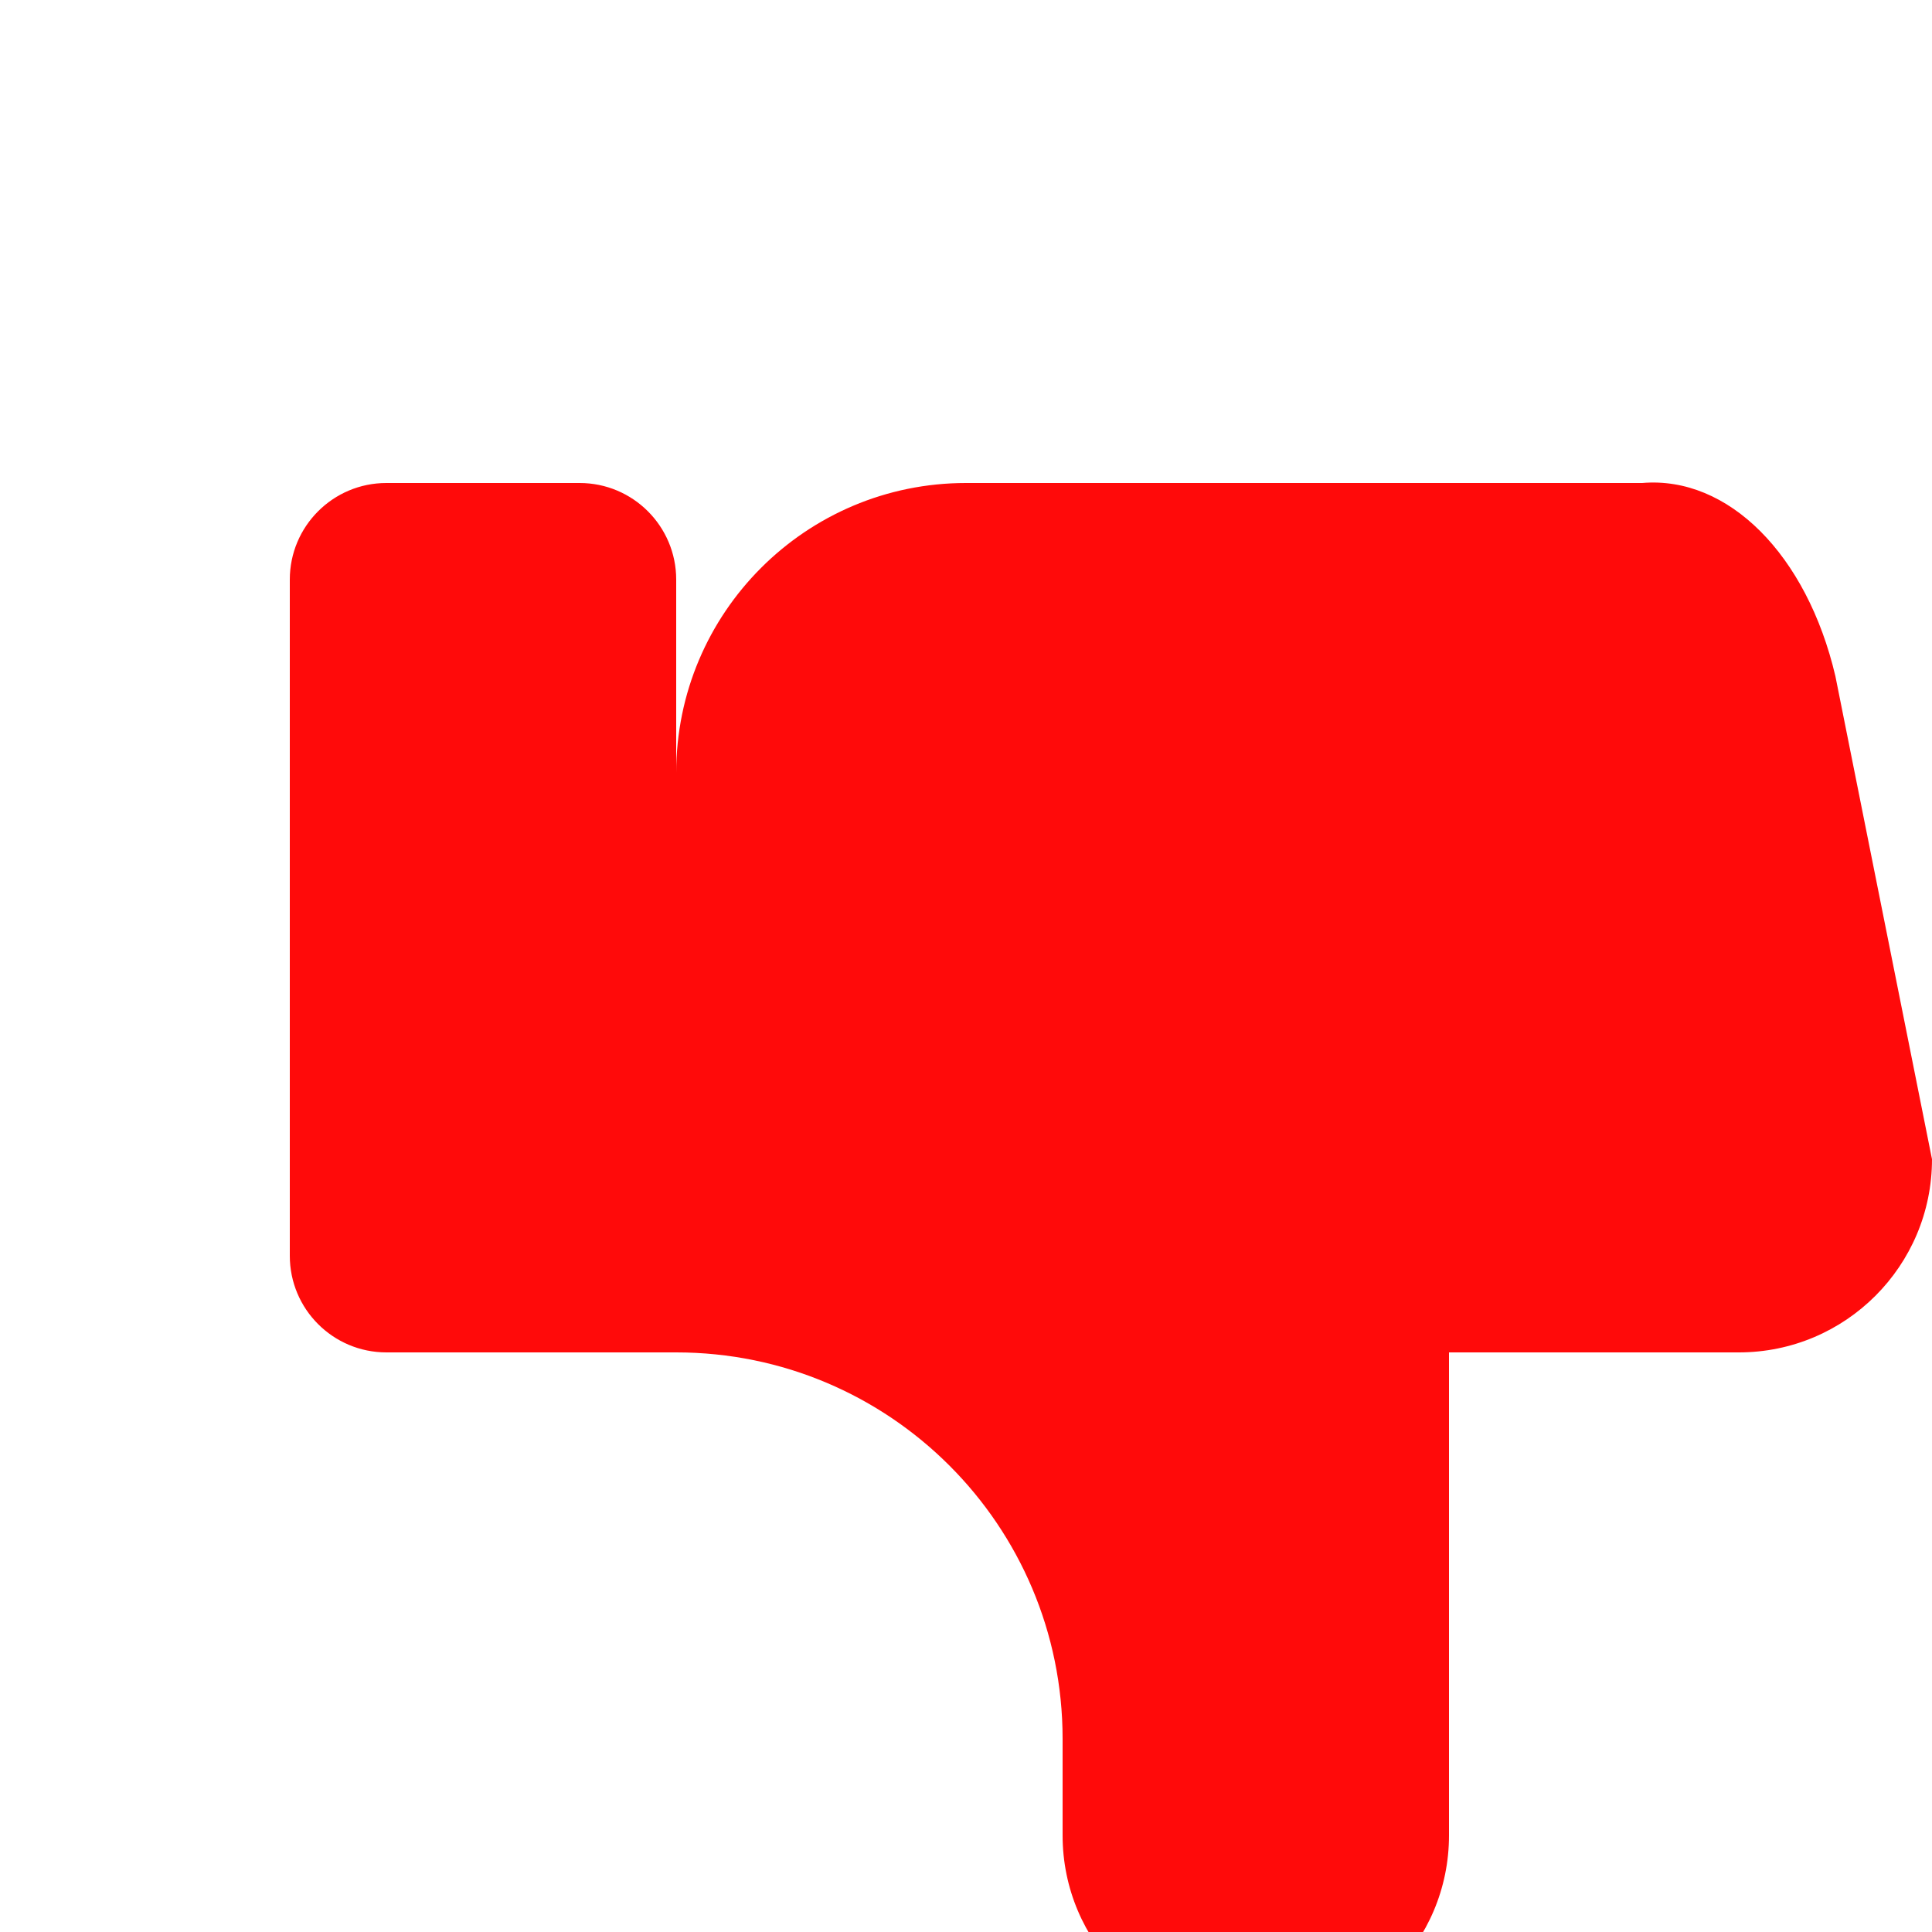
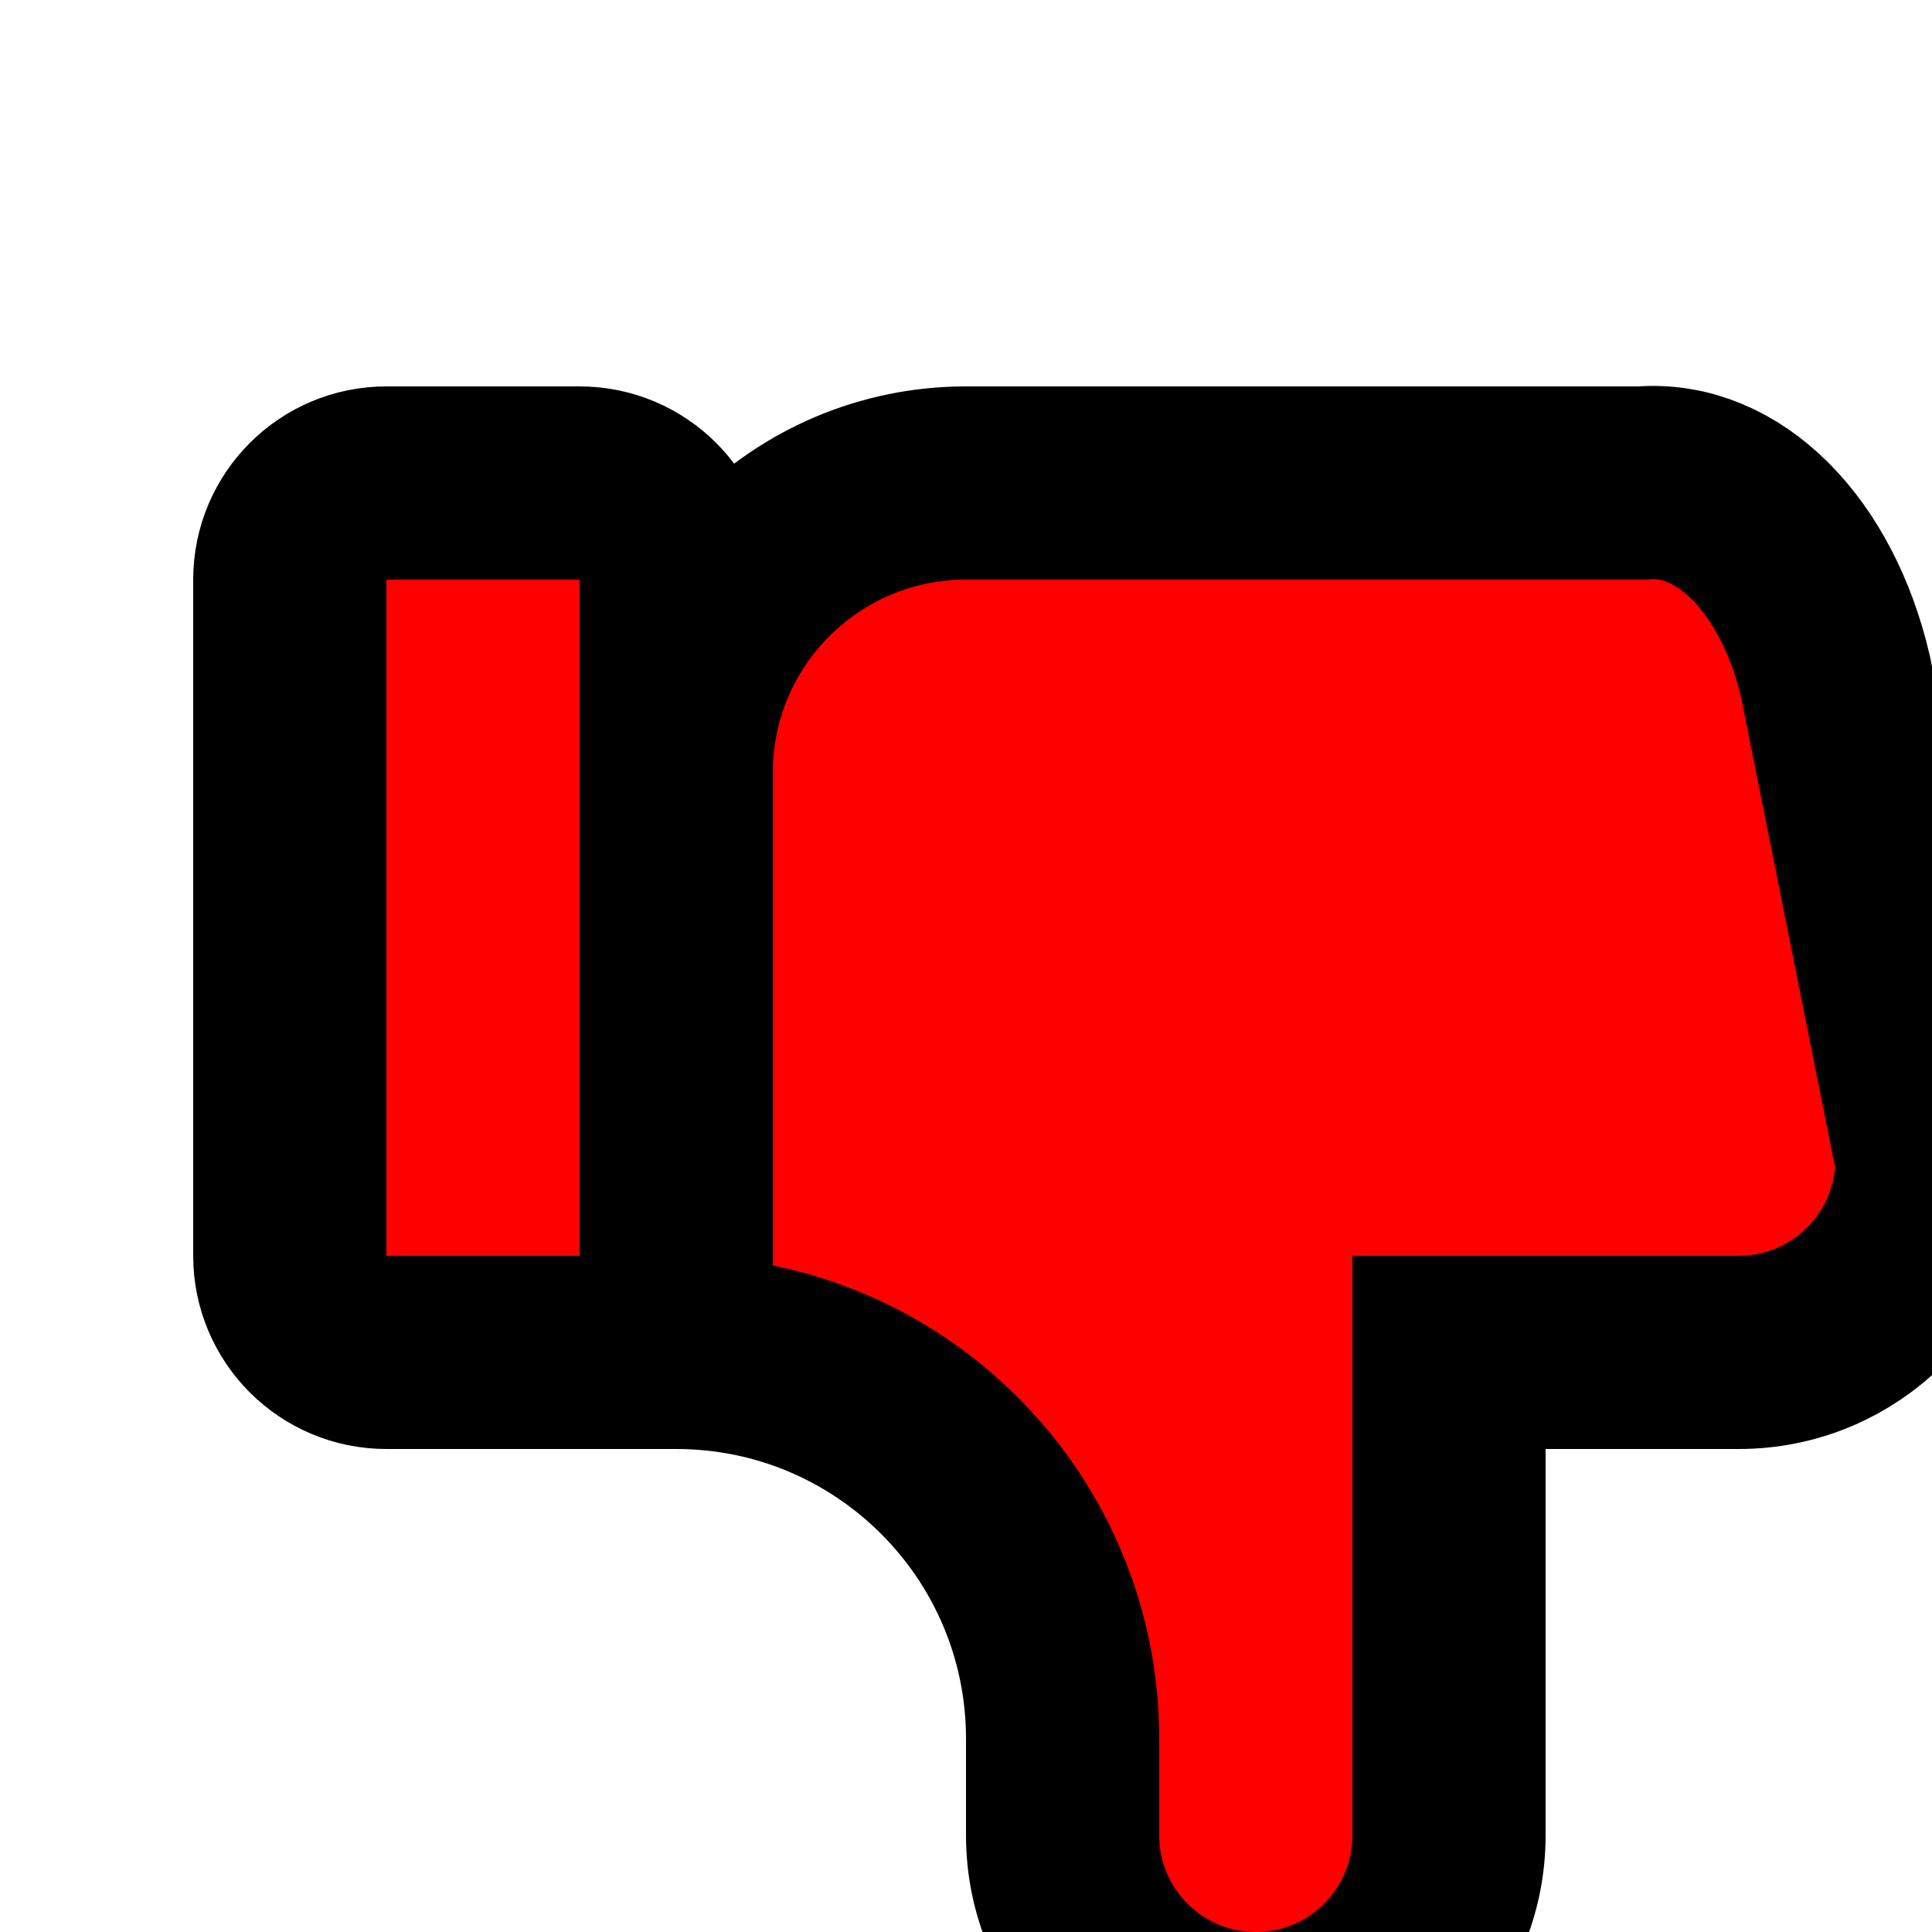
<svg xmlns="http://www.w3.org/2000/svg" id="thumbdown" width="24px" height="24px" aria-hidden="true" viewBox="0 0 20 18">
  <style>
-         #thumbdown {
-             fill: rgb(255, 10, 10);
+         #thumbdown 
+         {
+             fill: #ff0000;
+             stroke: #000000;
+             stroke-width: 2;
        }
    </style>
  <path stroke="none" d="M0 0h24v24H0z" fill="none" />
  <path d="M7 13v-8a1 1 0 0 0 -1 -1h-2a1 1 0 0 0 -1 1v7a1 1 0 0 0 1 1h3a4 4 0 0 1 4 4v1a2 2 0 0 0 4 0v-5h3a2 2 0 0 0 2 -2l-1 -5a2 3 0 0 0 -2 -2h-7a3 3 0 0 0 -3 3" />
</svg>
